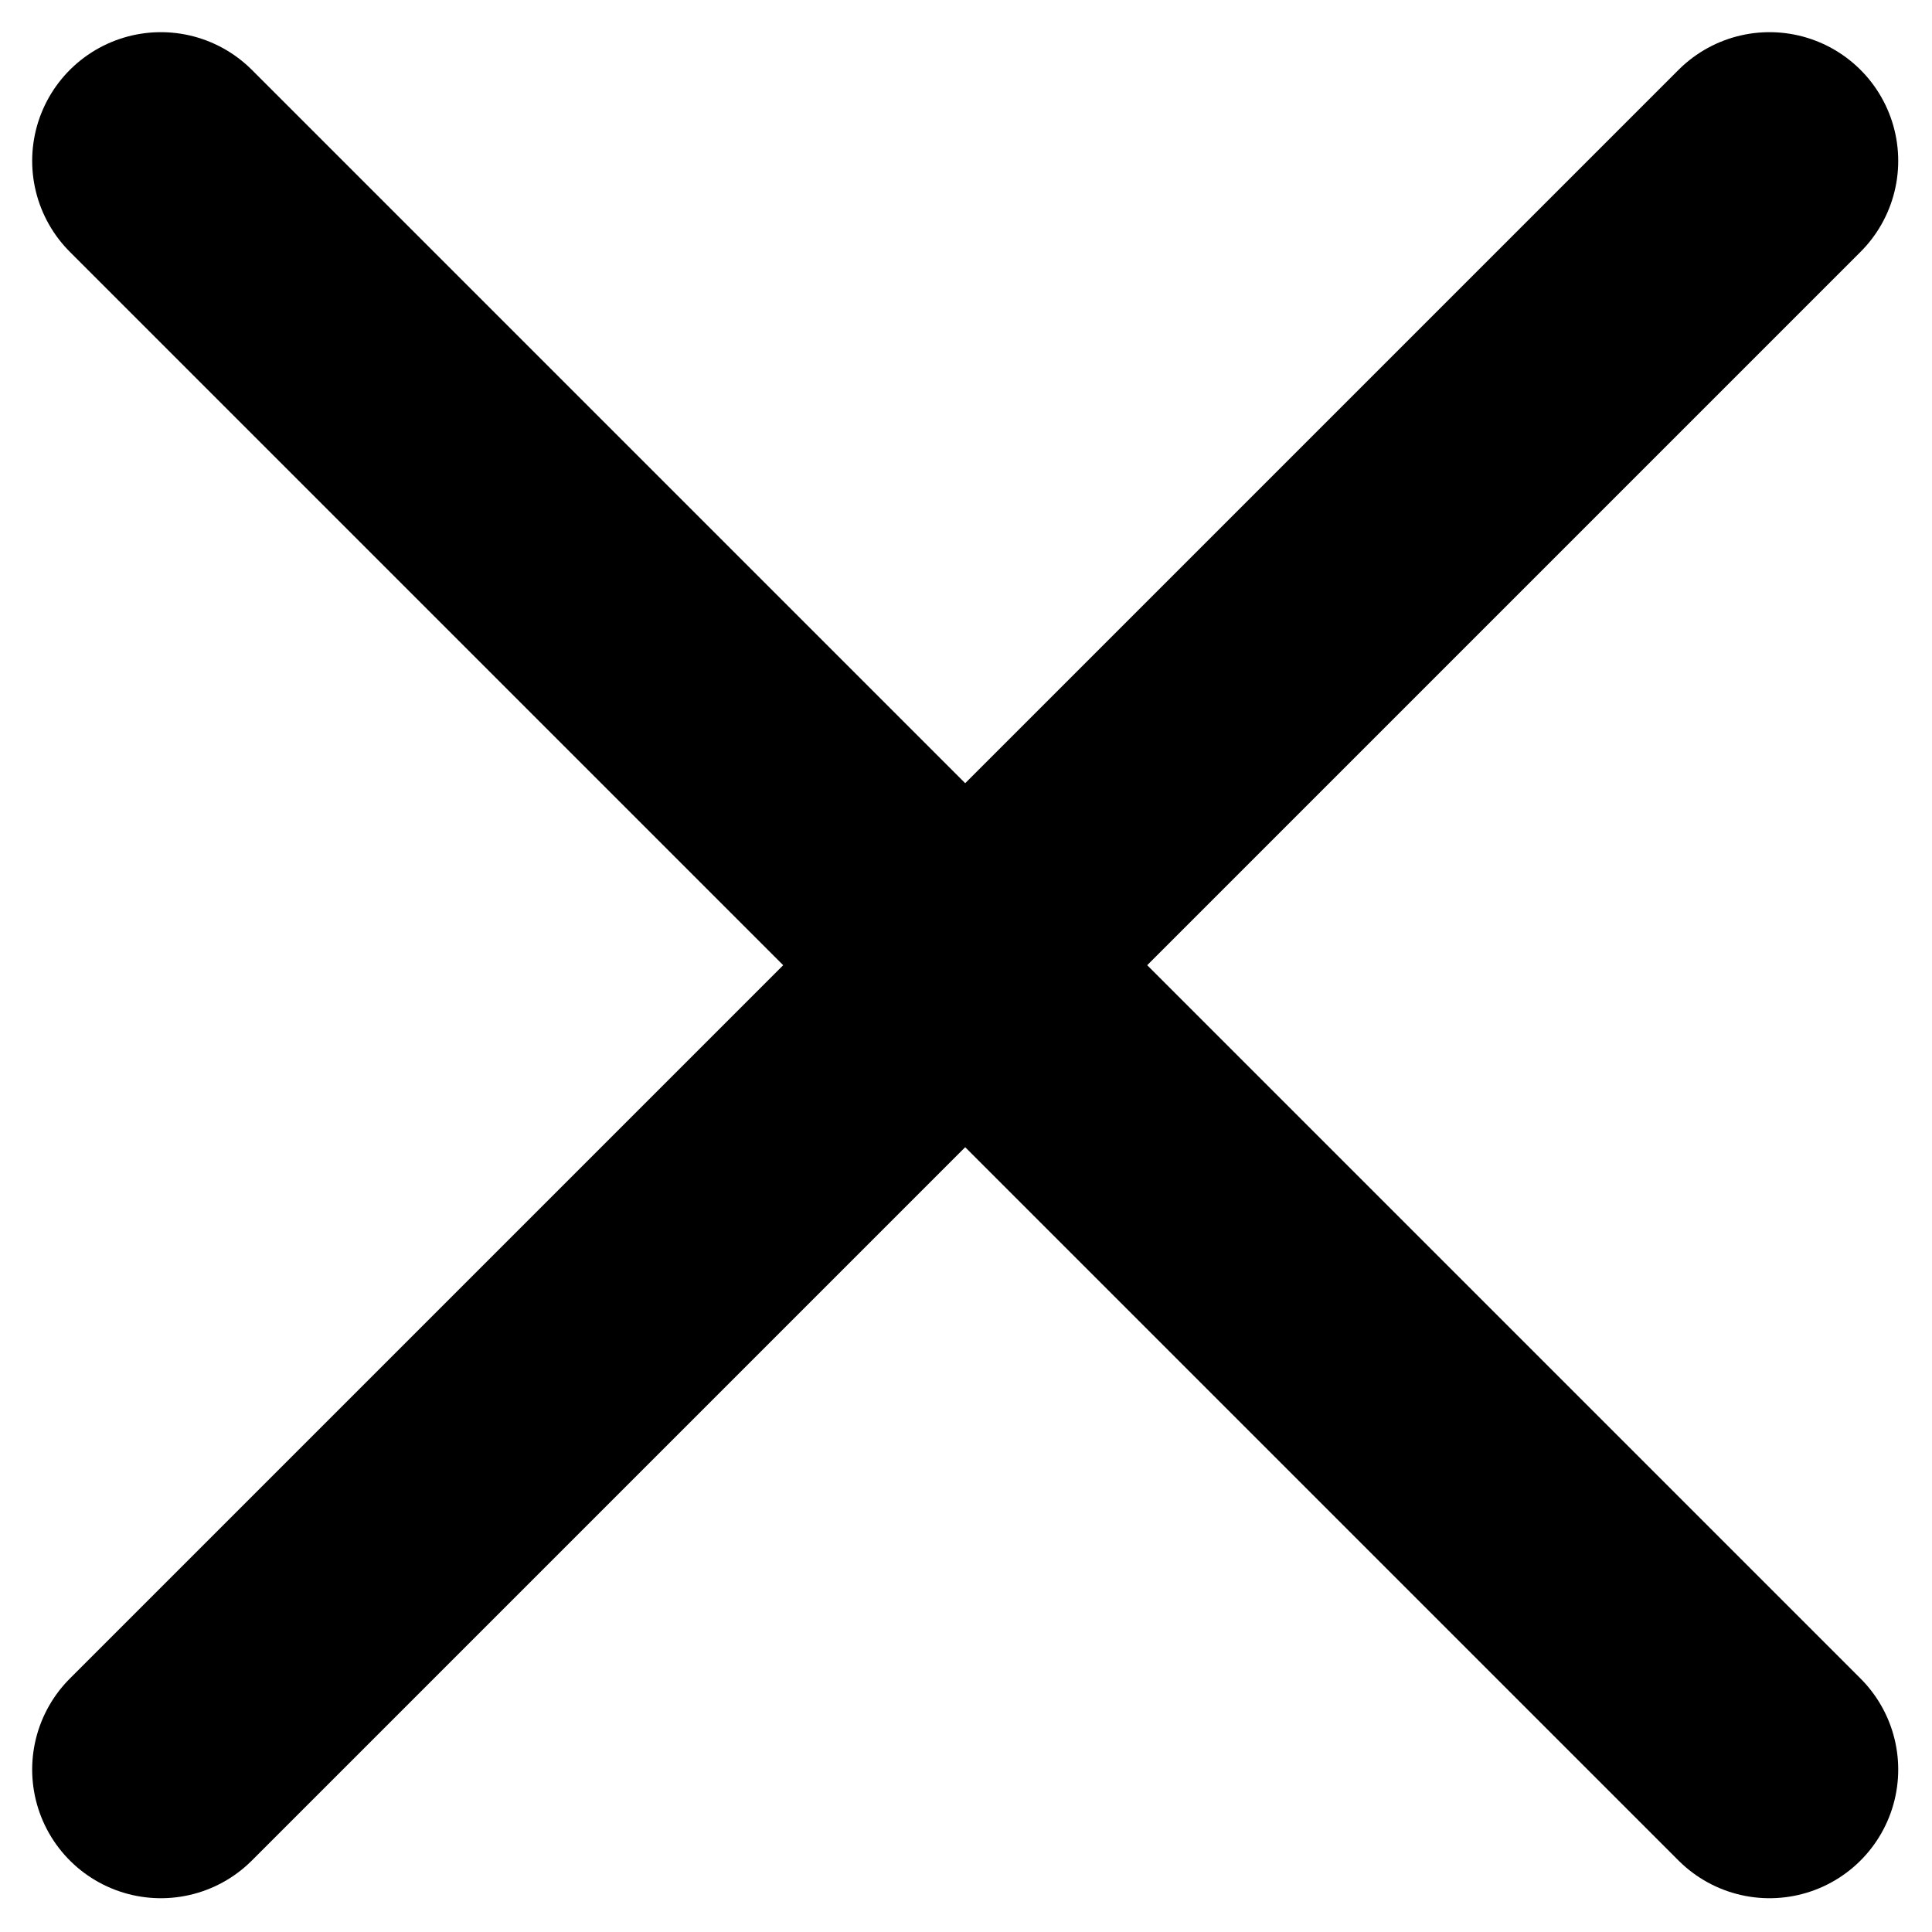
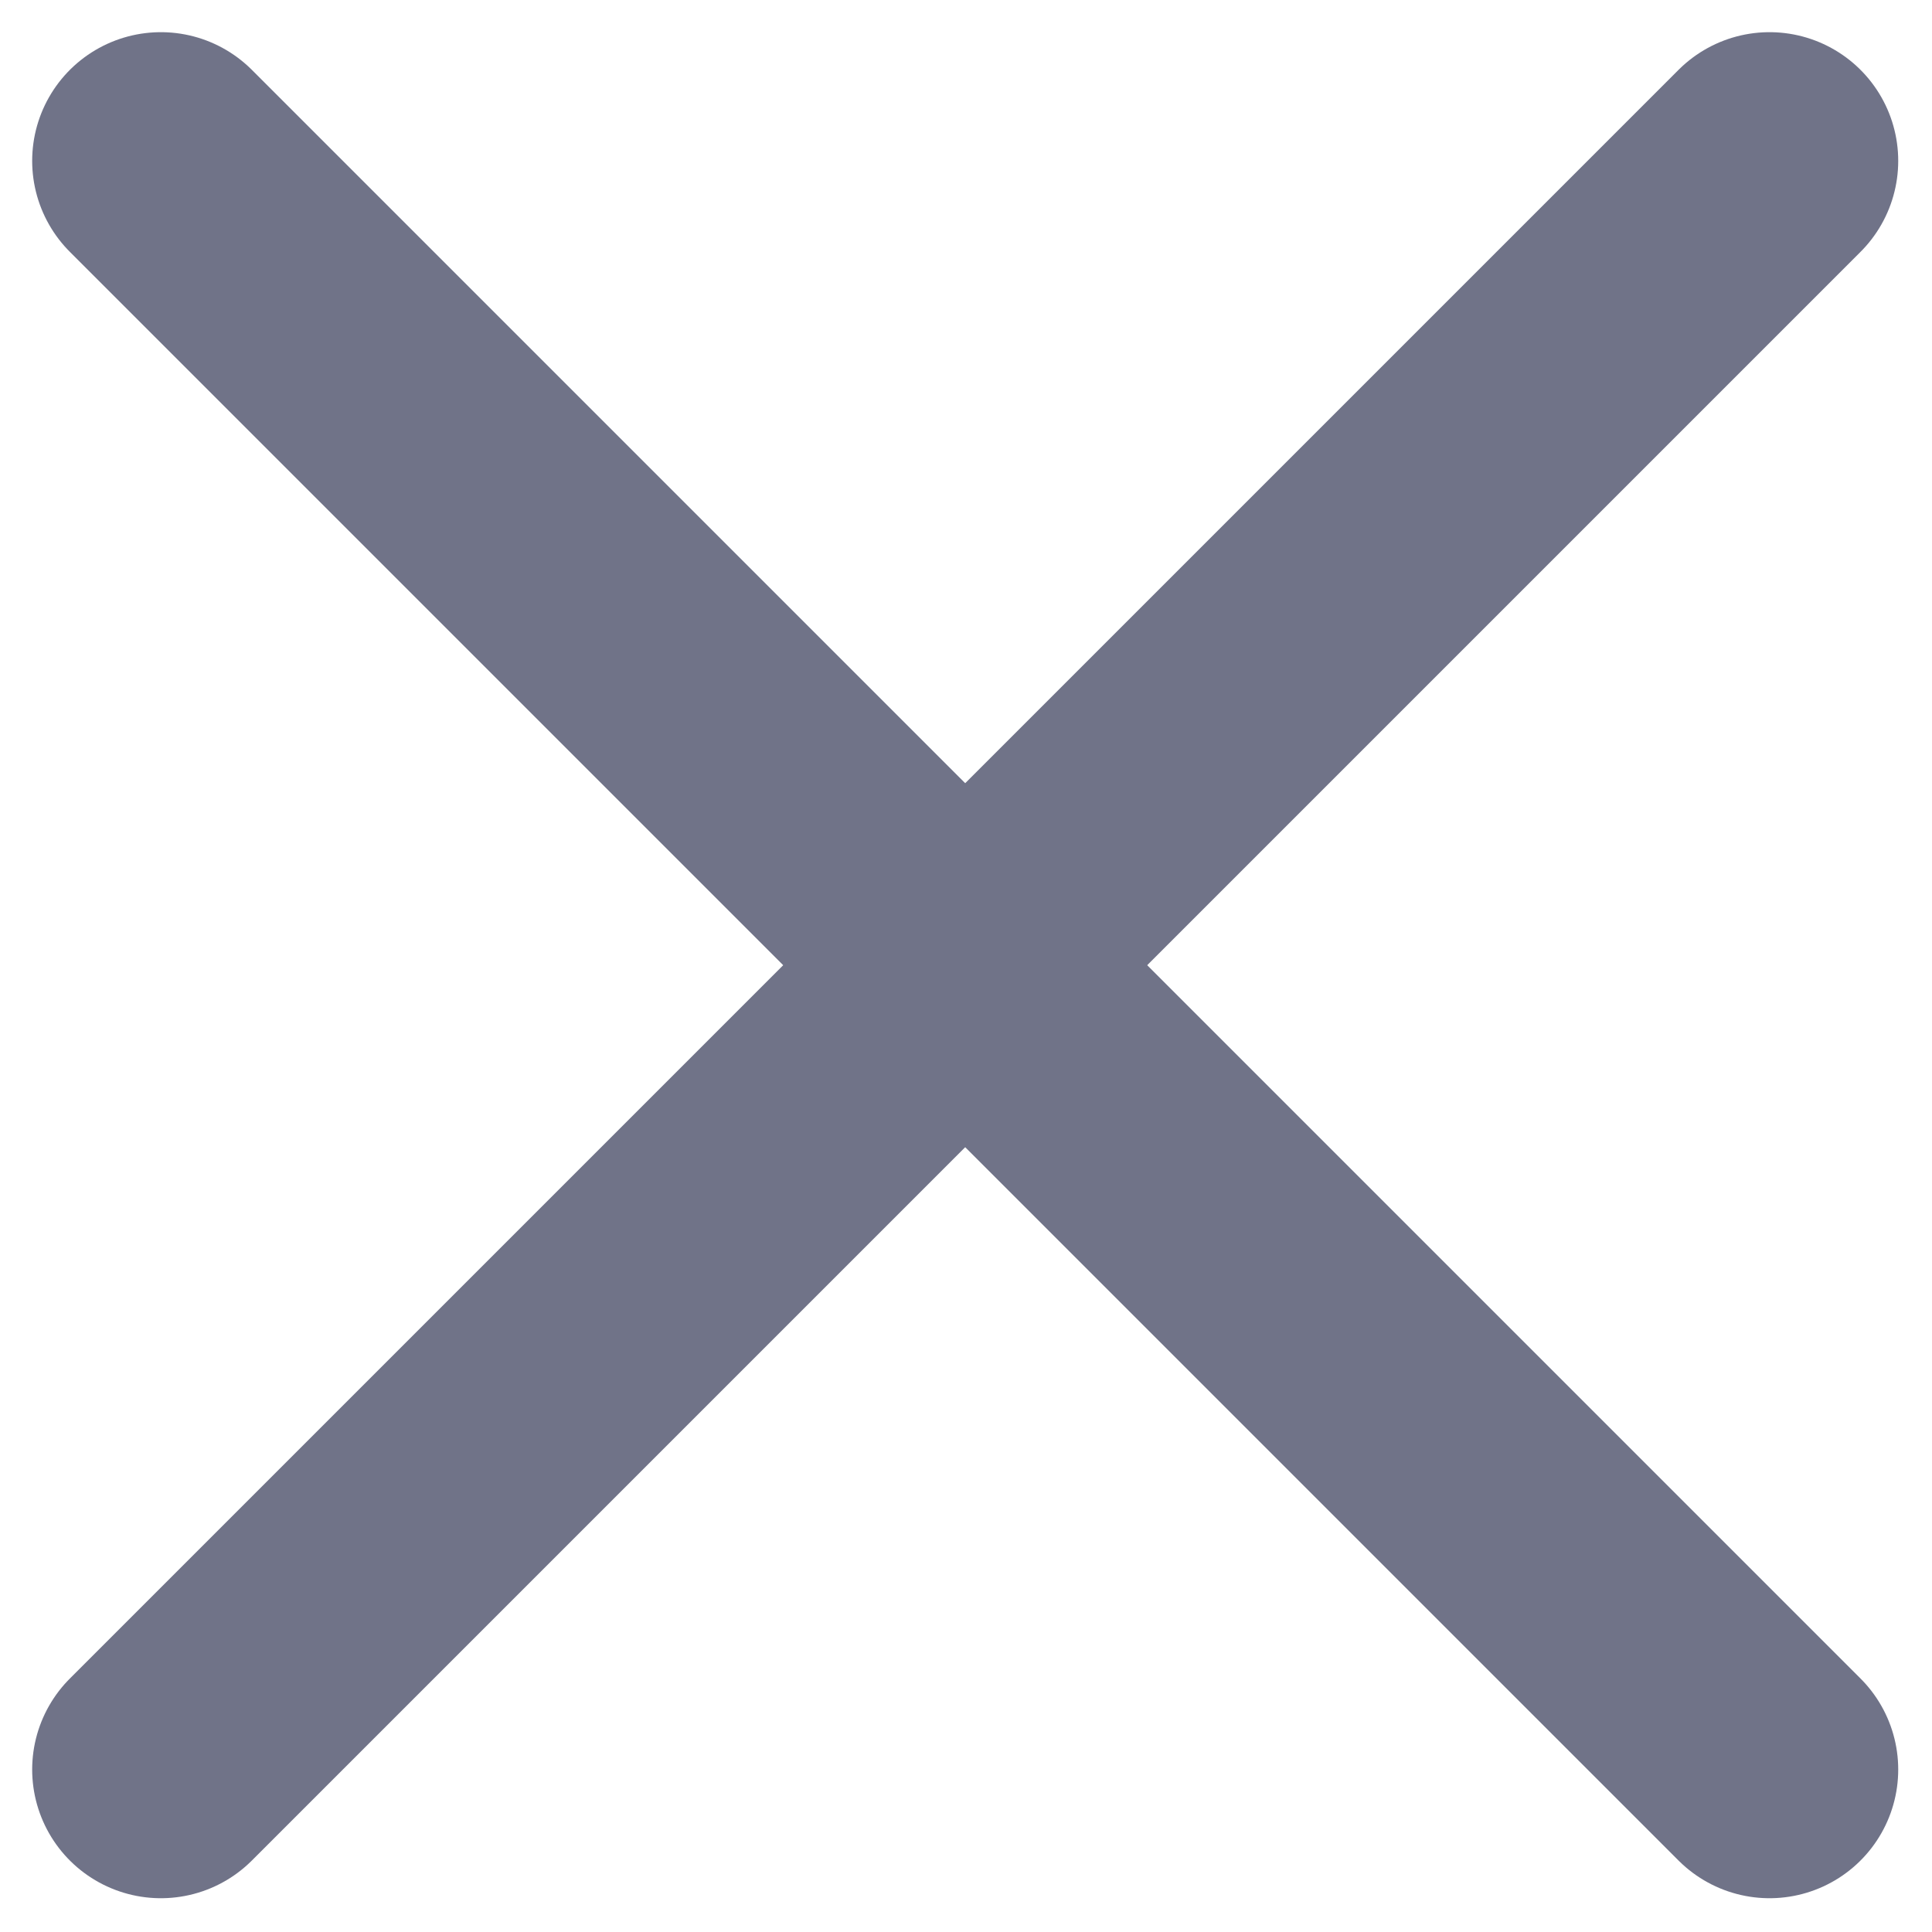
<svg xmlns="http://www.w3.org/2000/svg" width="12" height="12" viewBox="0 0 12.01 12.01" fill="none">
-   <path d="M11 1L1 11" stroke="CurrentColor" stroke-width="1.6" stroke-linecap="round" stroke-linejoin="round" />
-   <path d="M1 1L11 11" stroke="CurrentColor" stroke-width="1.6" stroke-linecap="round" stroke-linejoin="round" />
+   <path d="M11 1L1 11" stroke="#707388" stroke-width="1.6" stroke-linecap="round" stroke-linejoin="round" />
+   <path d="M1 1L11 11" stroke="#707388" stroke-width="1.6" stroke-linecap="round" stroke-linejoin="round" />
</svg>
